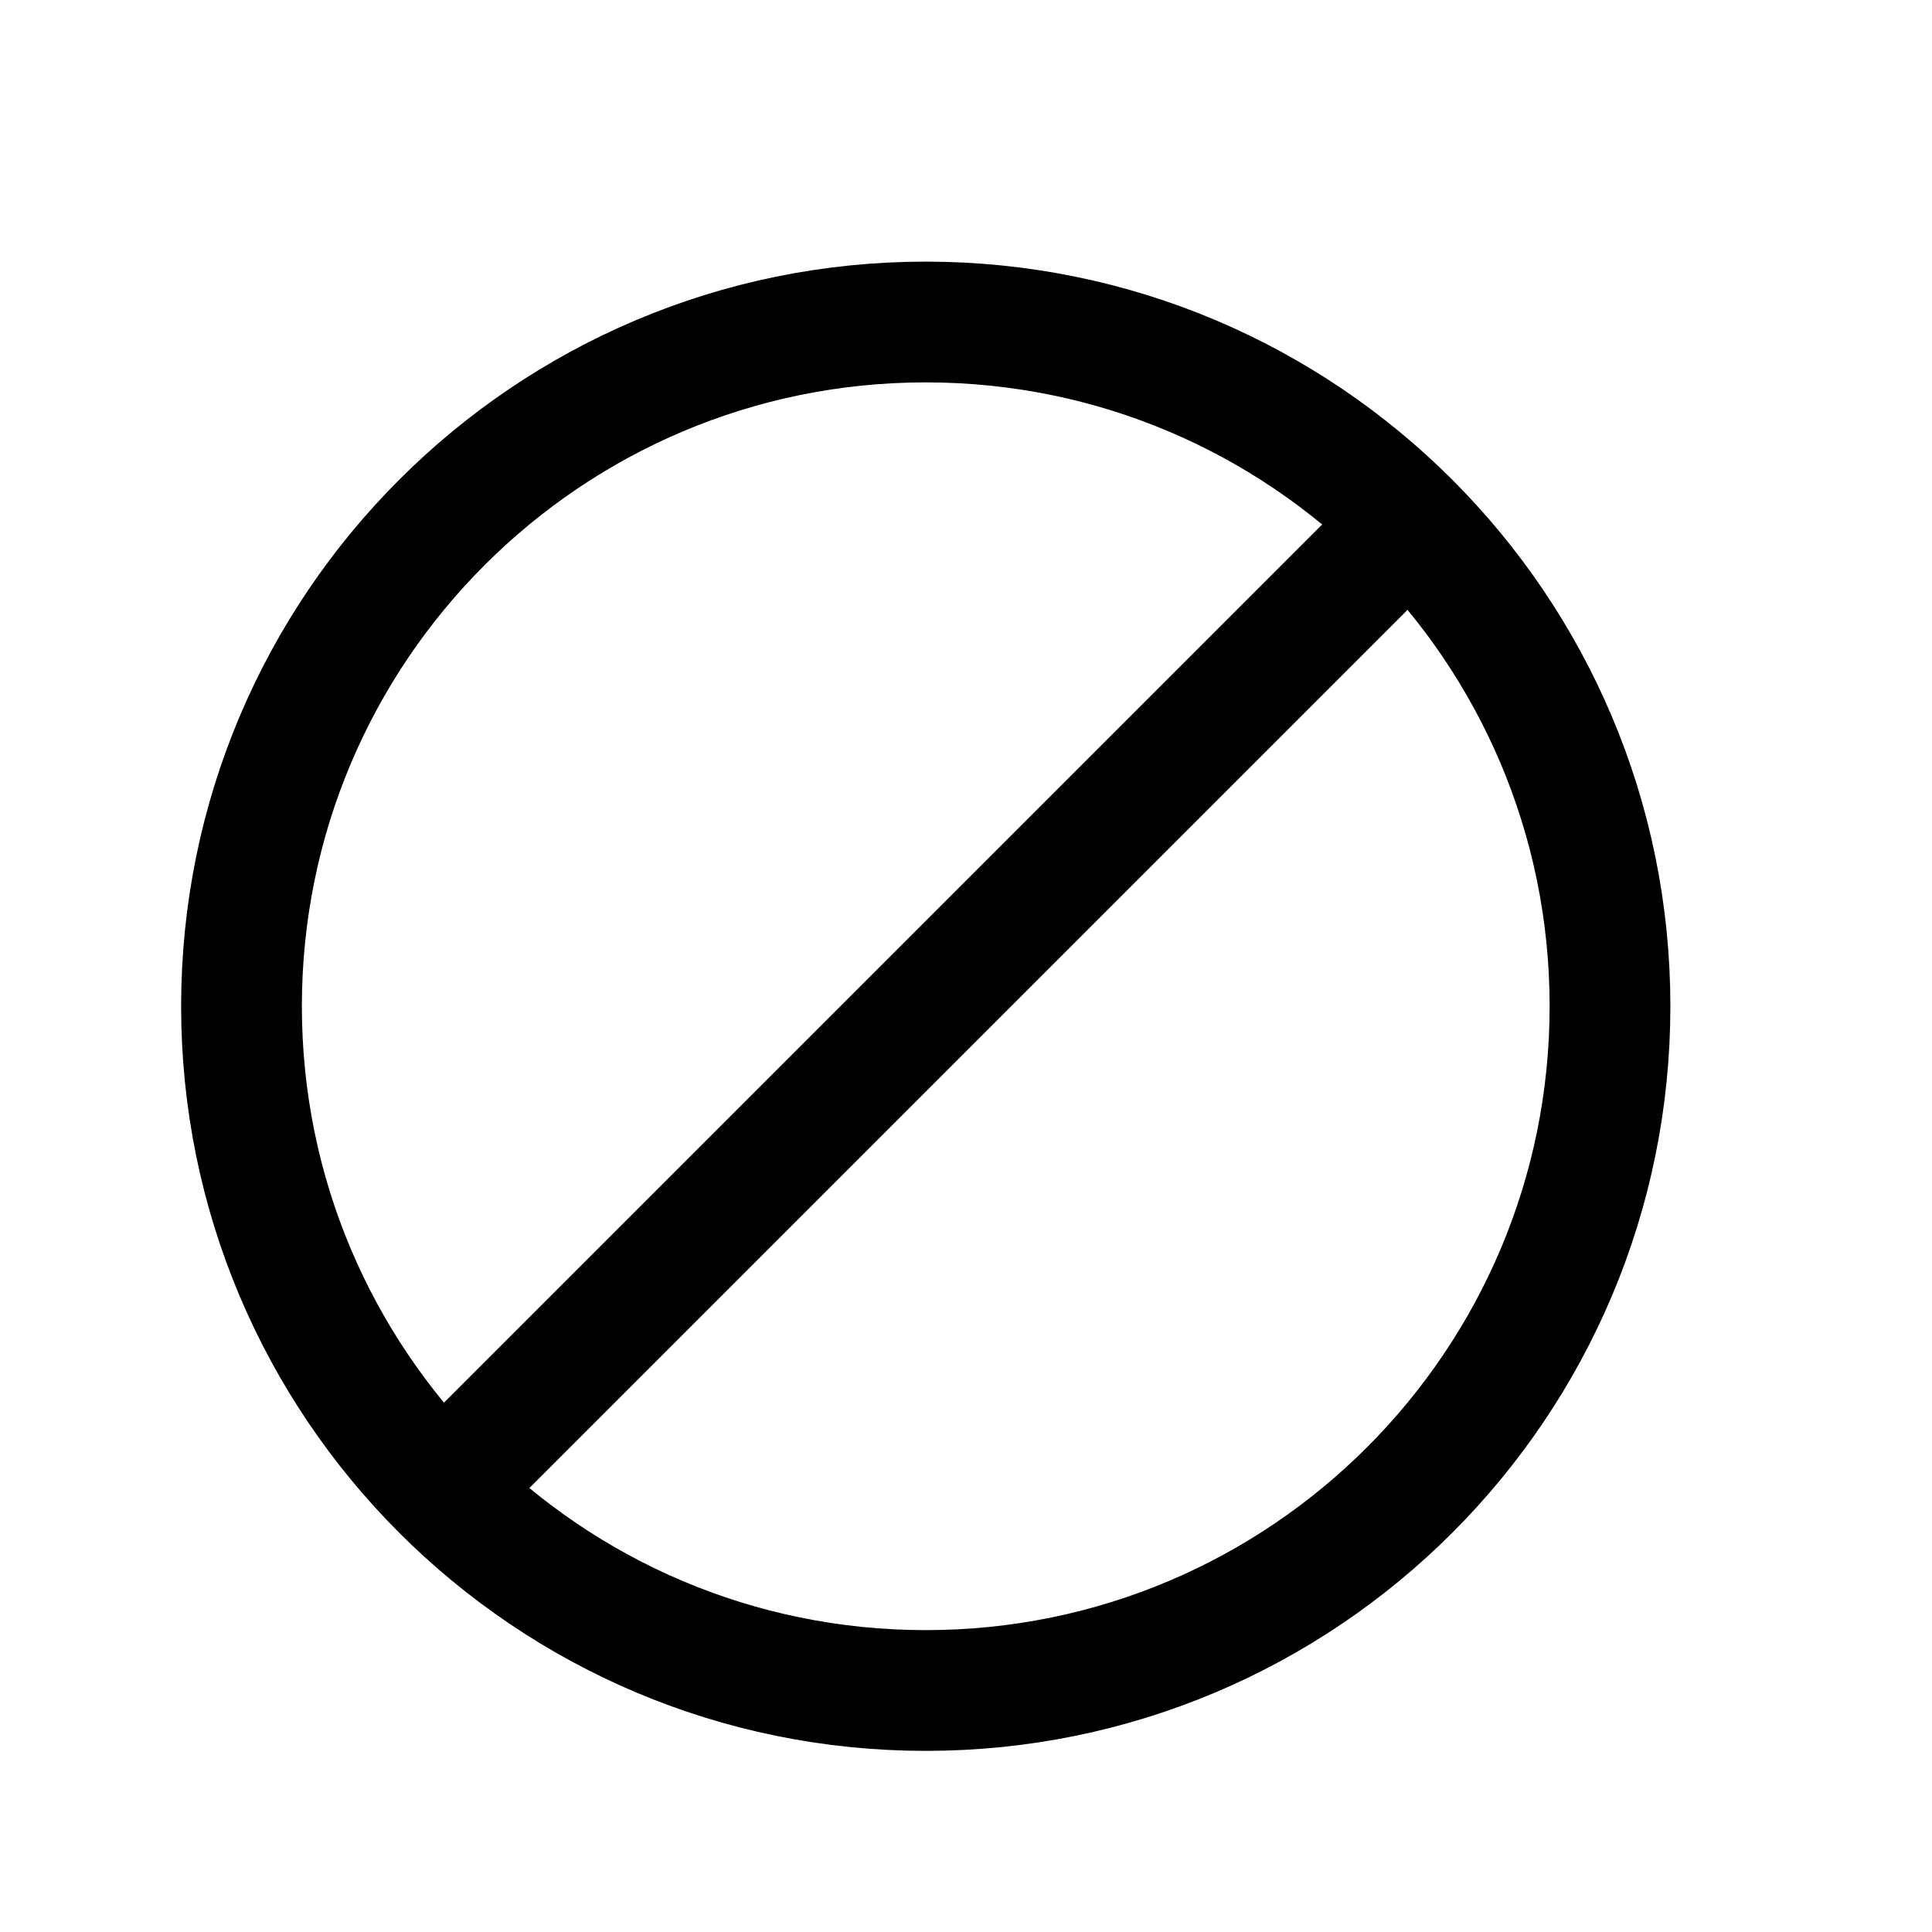
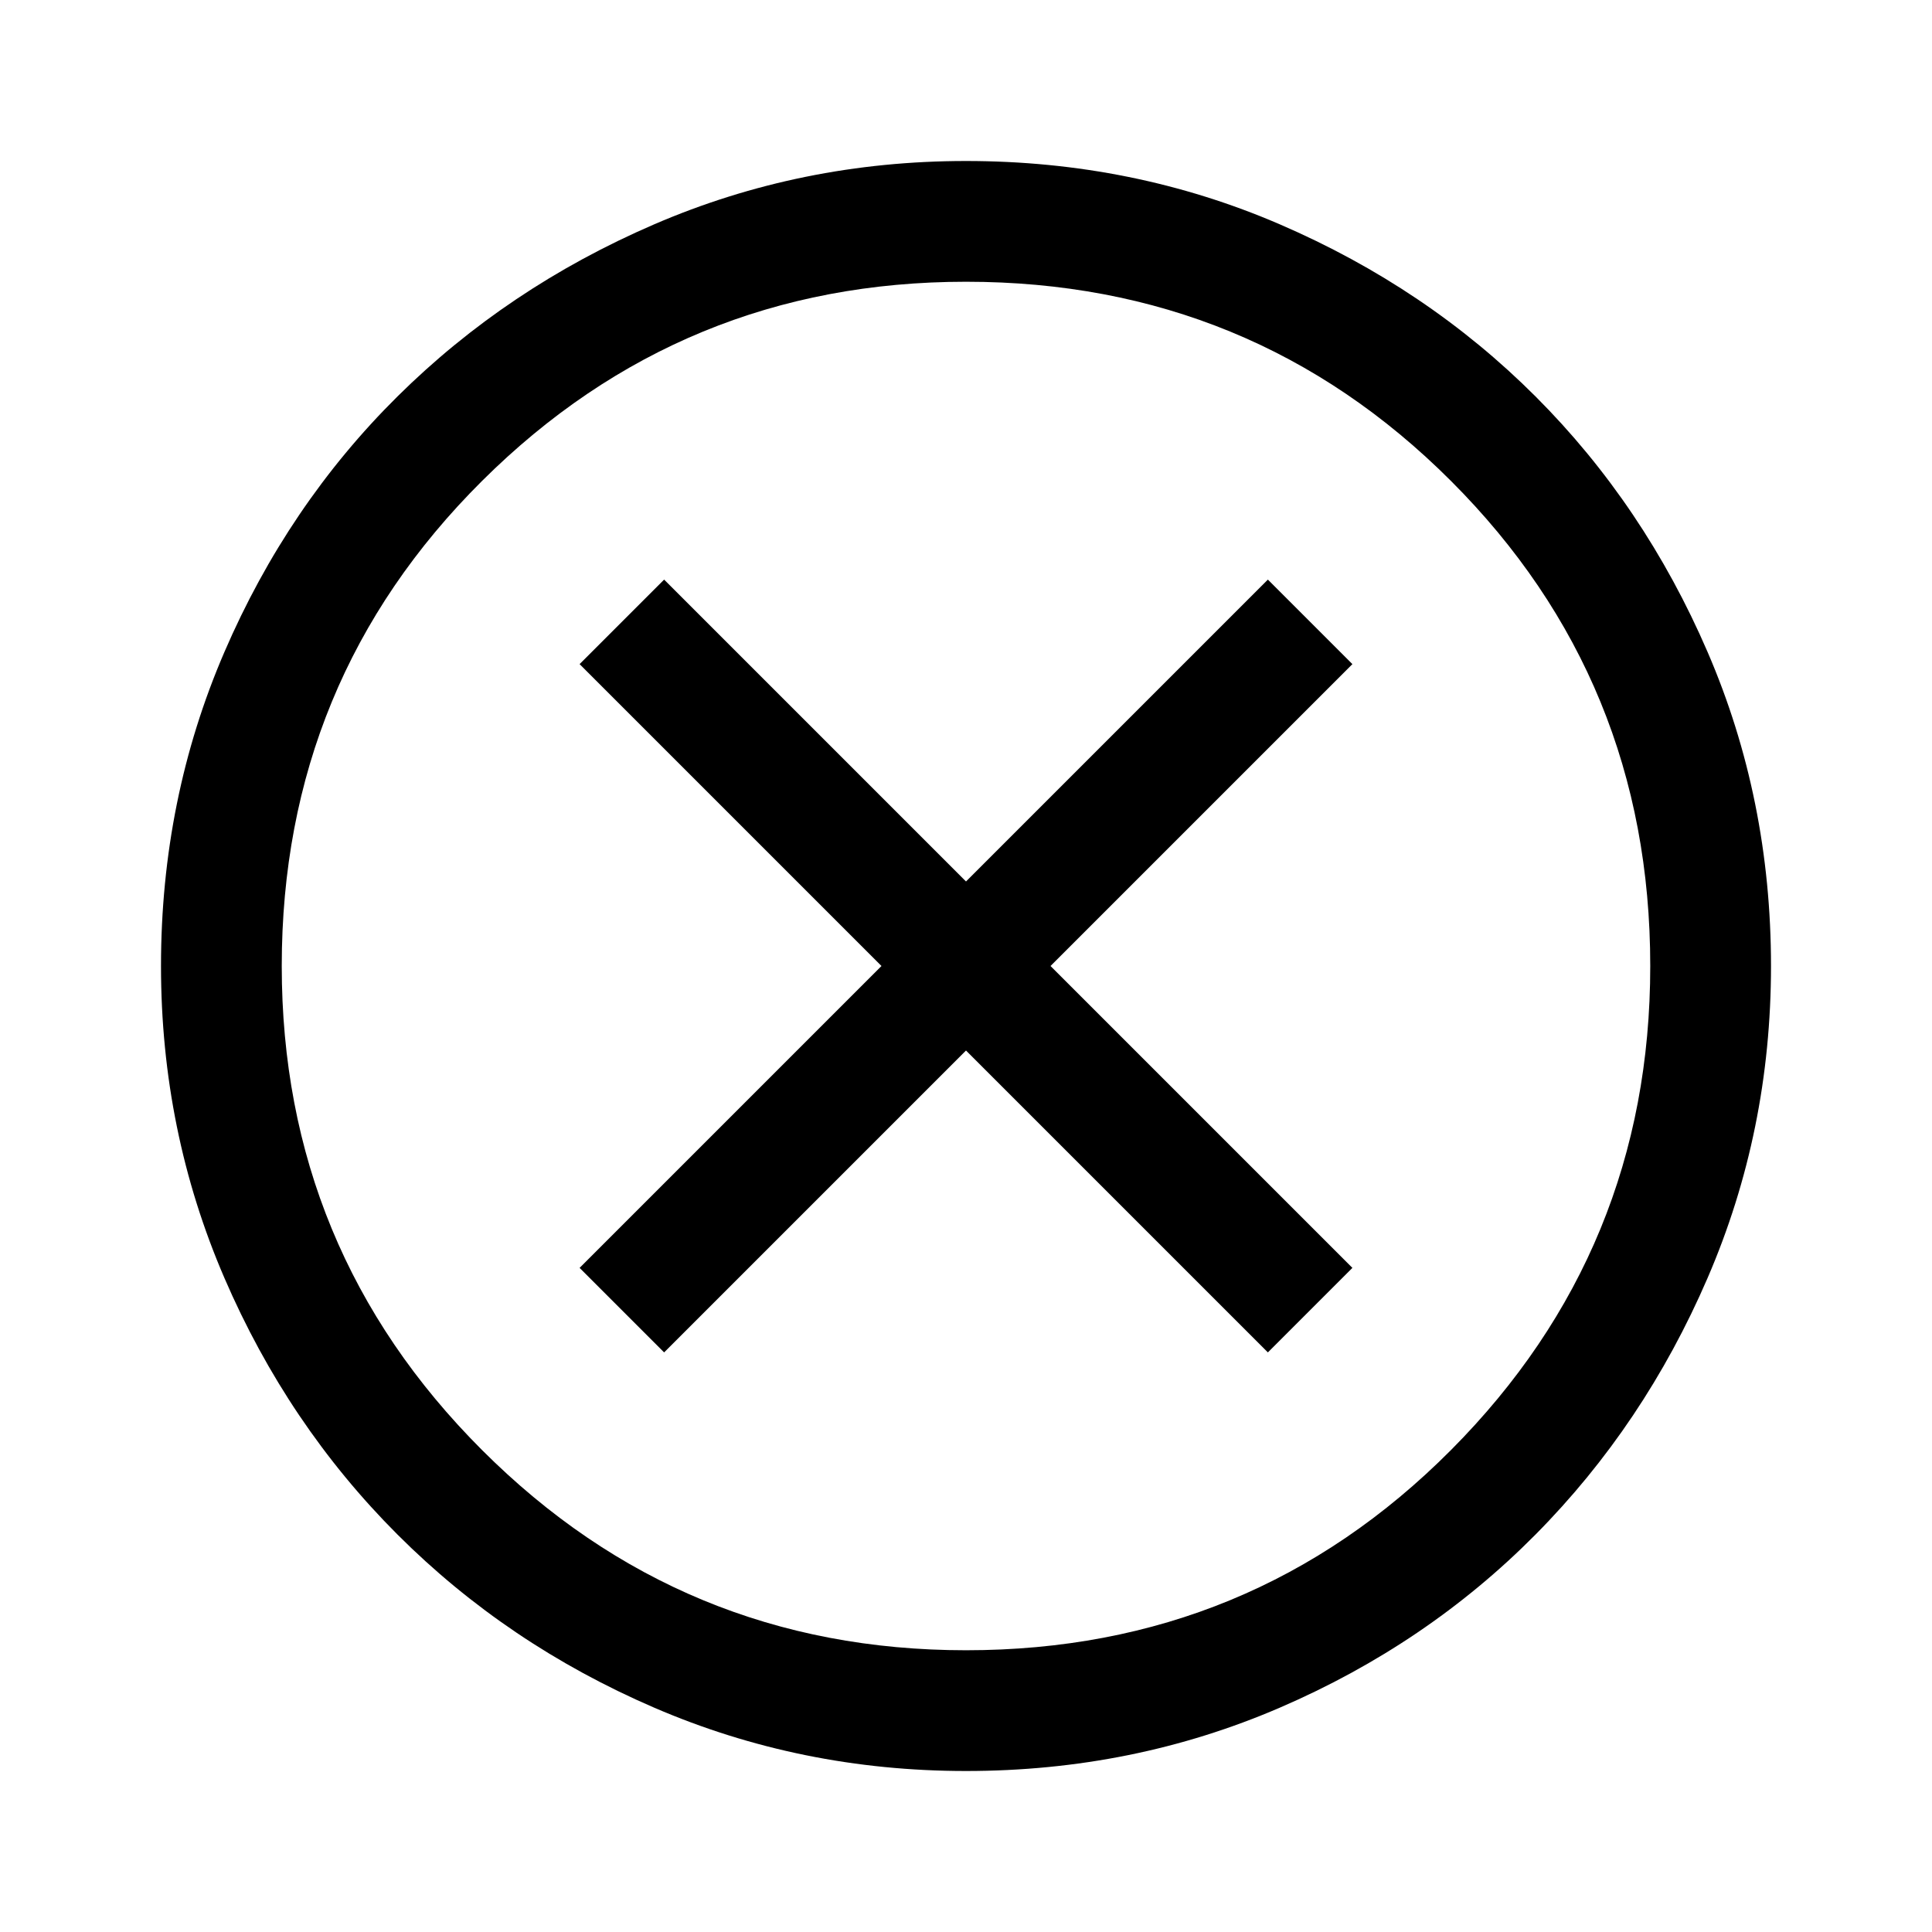
- <svg xmlns="http://www.w3.org/2000/svg" version="1.1" width="24" height="24" viewBox="0 0 24.00 24.00" enable-background="new 0 0 24.00 24.00" xml:space="preserve" id="svg4">
-   <defs id="defs8" />
-   <path style="fill:none;fill-rule:evenodd;stroke:#000000;stroke-width:1.5;stroke-linecap:butt;stroke-linejoin:miter;stroke-opacity:1;stroke-miterlimit:4;stroke-dasharray:none" d="M 18,6 5,19" id="path834" />
-   <circle style="fill:none;fill-opacity:0.5;stroke:#000000;stroke-width:1.5" id="path837" cx="11.5" cy="12.5" r="8.5" />
+ <svg xmlns="http://www.w3.org/2000/svg" height="48" width="48">
+   <path d="m16.5 33.6 7.5-7.5 7.5 7.5 2.1-2.1-7.5-7.5 7.5-7.5-2.1-2.1-7.5 7.5-7.5-7.5-2.1 2.1 7.5 7.5-7.5 7.5ZM24 44q-4.1 0-7.75-1.575-3.65-1.575-6.375-4.3-2.725-2.725-4.3-6.375Q4 28.1 4 24q0-4.15 1.575-7.8 1.575-3.65 4.3-6.35 2.725-2.7 6.375-4.275Q19.9 4 24 4q4.15 0 7.8 1.575 3.65 1.575 6.35 4.275 2.7 2.7 4.275 6.35Q44 19.85 44 24q0 4.1-1.575 7.75-1.575 3.65-4.275 6.375t-6.35 4.3Q28.15 44 24 44Zm0-3q7.1 0 12.05-4.975Q41 31.05 41 24q0-7.1-4.95-12.05Q31.1 7 24 7q-7.05 0-12.025 4.95Q7 16.9 7 24q0 7.05 4.975 12.025Q16.95 41 24 41Zm0-17Z" />
</svg>
